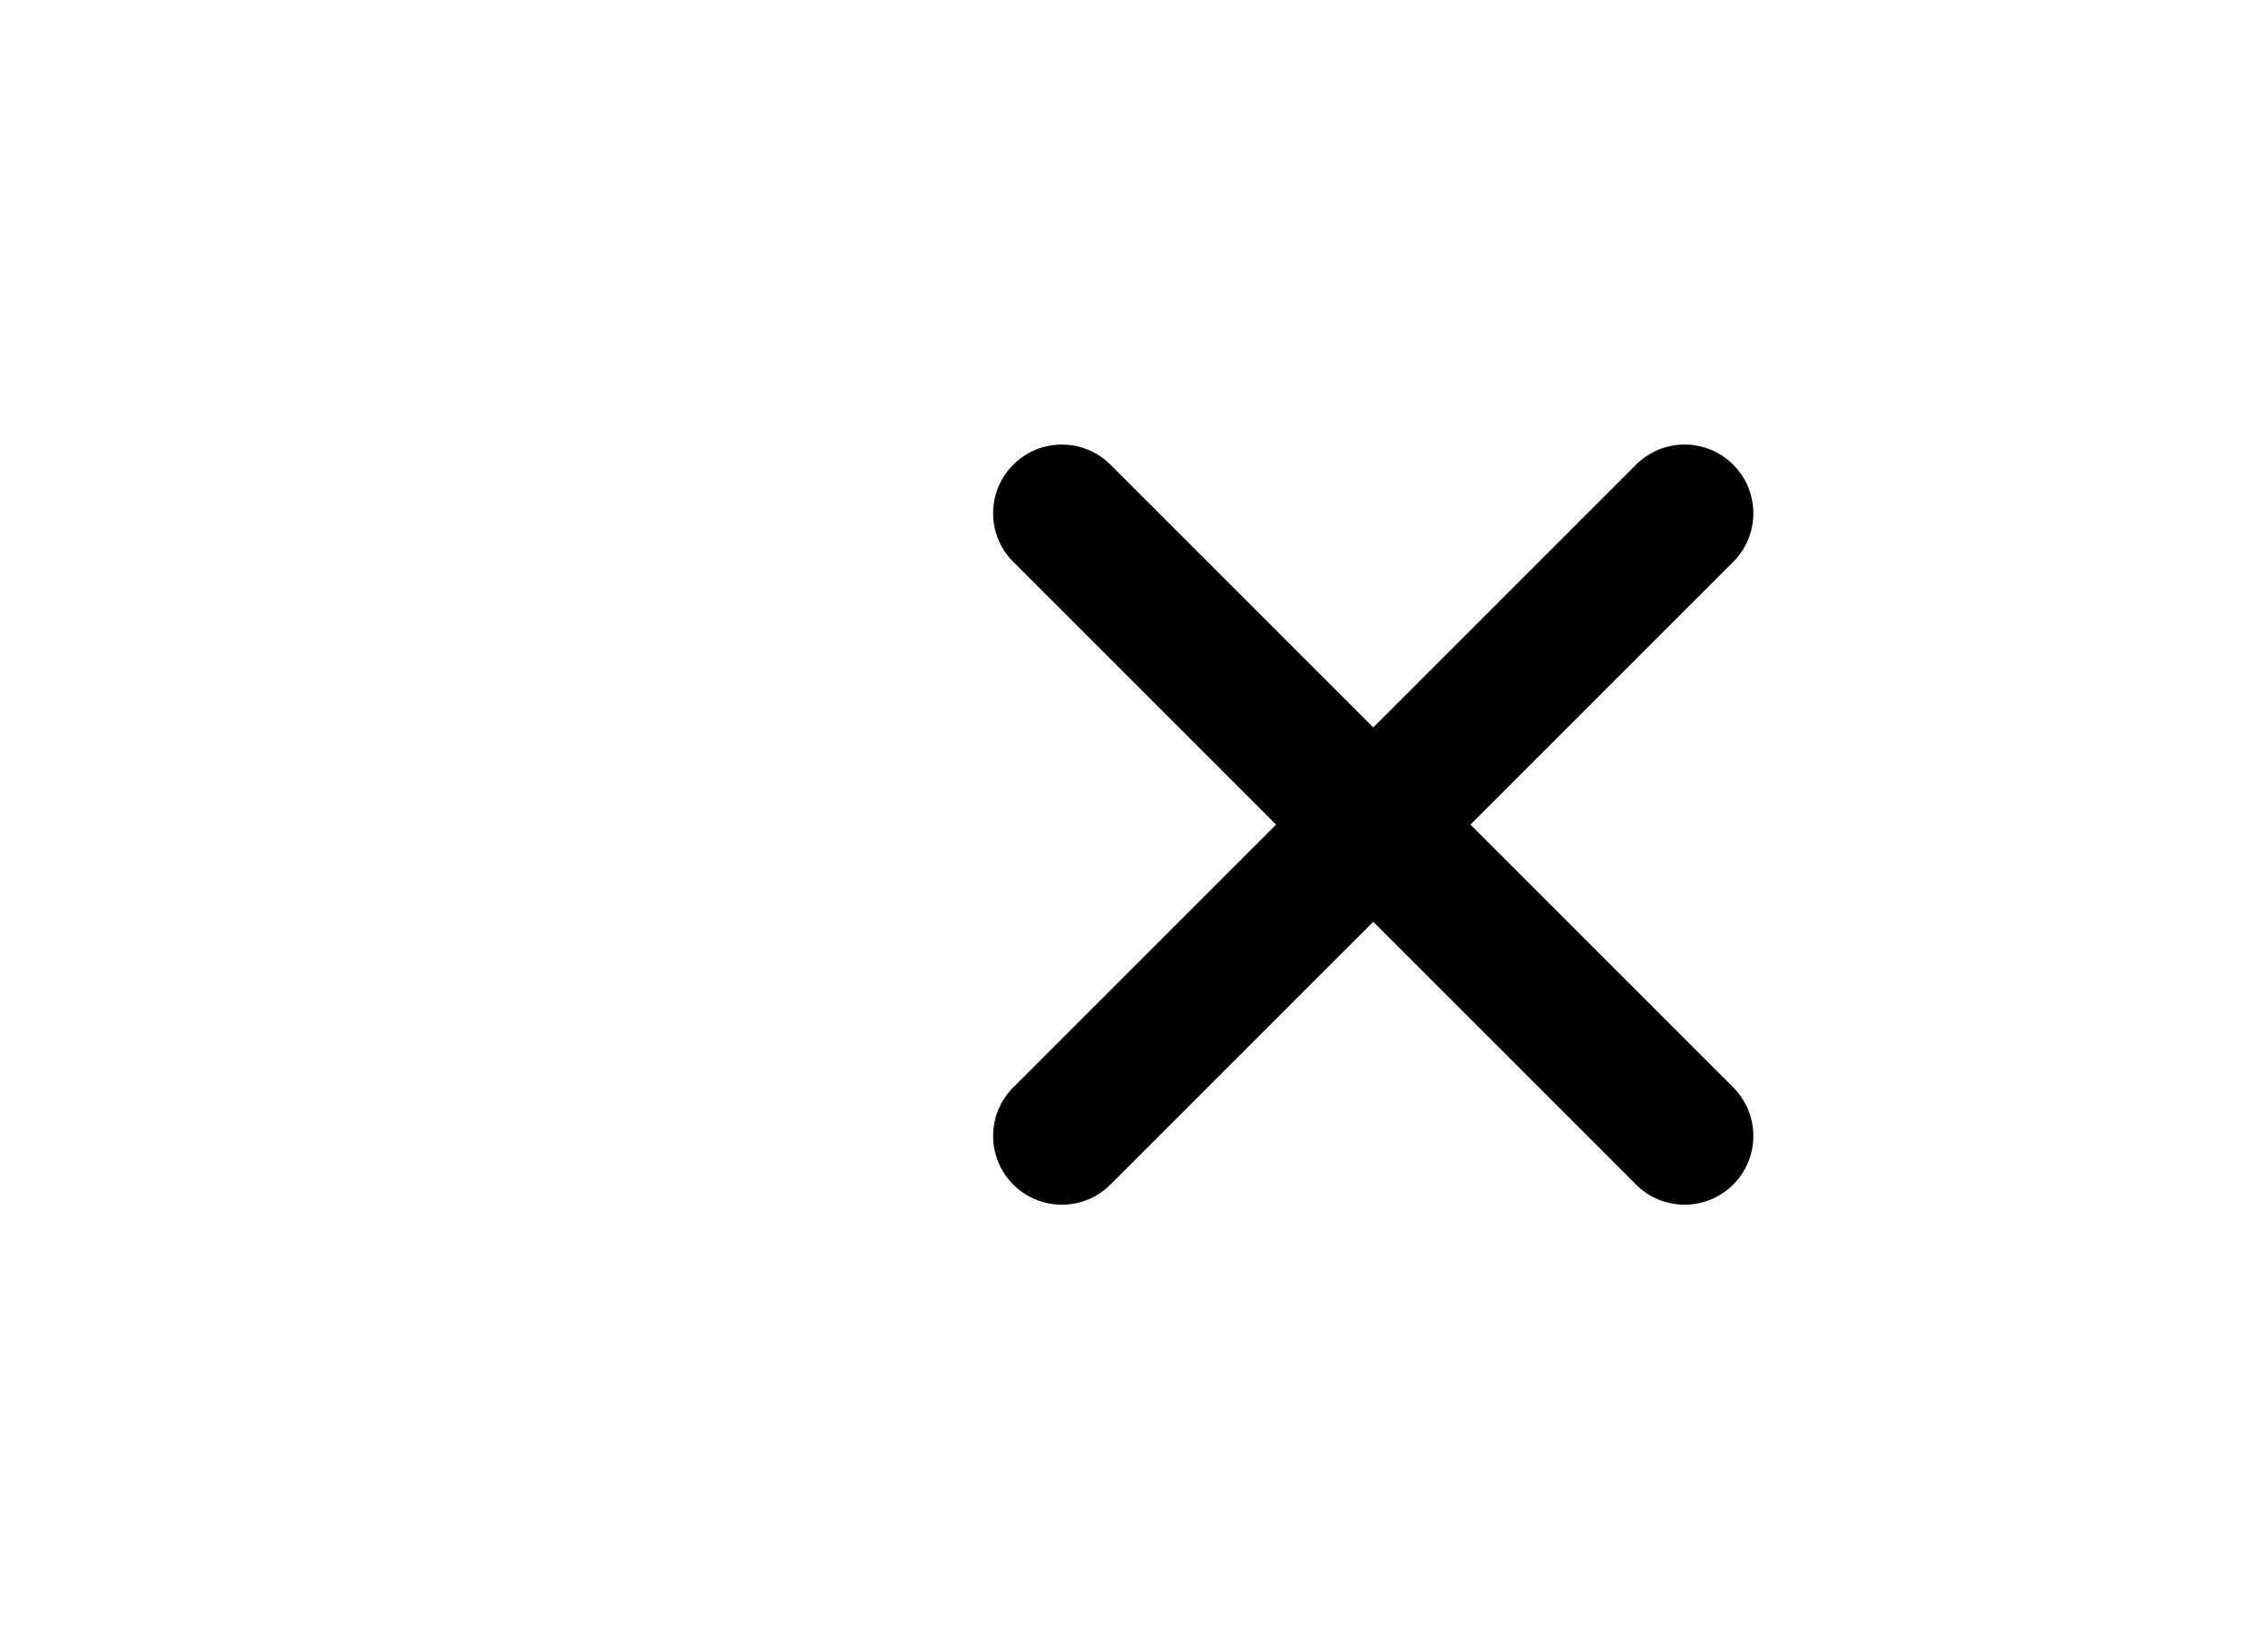
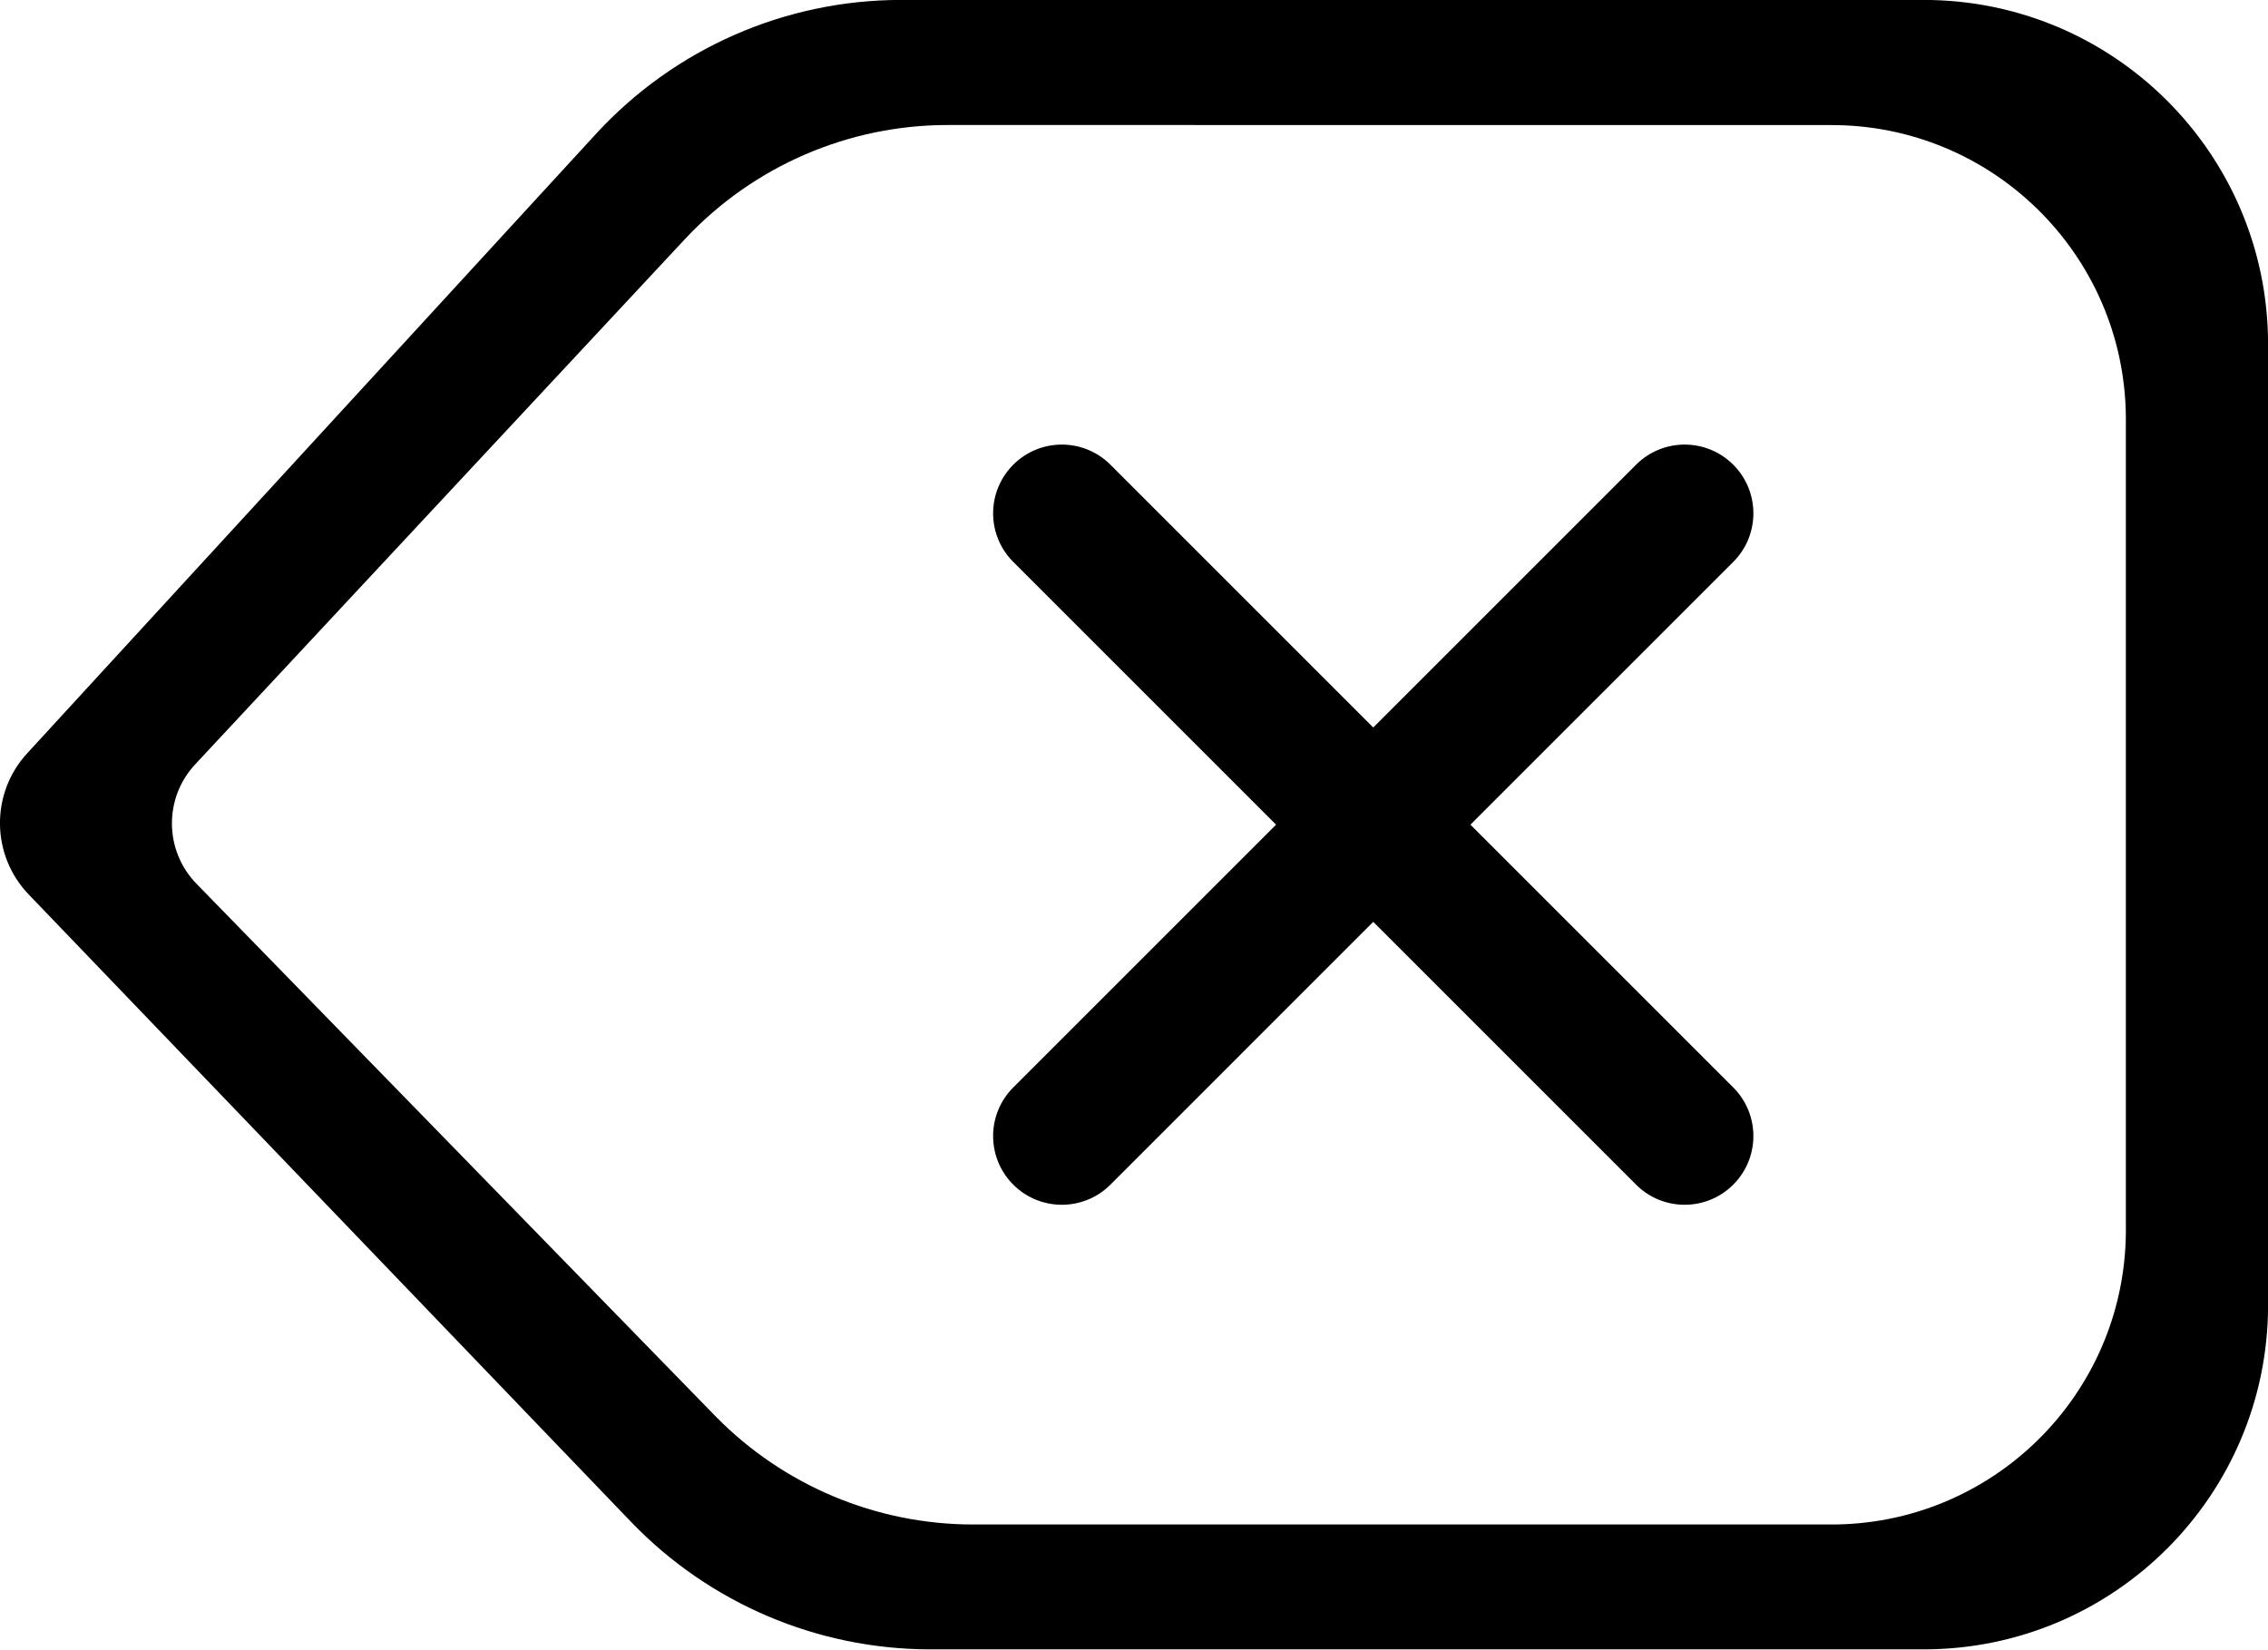
- <svg xmlns="http://www.w3.org/2000/svg" width="33" height="24" viewBox="0 0 33 24">
-   <defs>
-     <style>.a{fill:none;stroke-miterlimit:10;}.b,.c{stroke:none;}</style>
-   </defs>
-   <g class="a" transform="translate(-0.556)">
-     <path class="b" d="M9.231,1.946A6.015,6.015,0,0,1,13.662,0H28.547a5,5,0,0,1,5.008,5V19a5,5,0,0,1-5.008,5H14.083a6.015,6.015,0,0,1-4.339-1.849L.973,13.015a1.5,1.5,0,0,1-.023-2.051Z" />
-     <path class="c" d="M 13.662 2 C 12.54 2 11.462 2.473 10.704 3.298 L 2.742 11.97 L 11.187 20.766 C 11.939 21.55 12.995 22 14.083 22 L 28.547 22 C 30.206 22 31.556 20.654 31.556 19 L 31.556 5 C 31.556 3.346 30.206 2 28.547 2 L 13.662 2 M 13.662 0 L 28.547 0 C 31.313 0 33.556 2.239 33.556 5 L 33.556 19 C 33.556 21.761 31.313 24 28.547 24 L 14.083 24 C 12.445 24 10.878 23.332 9.744 22.151 L 0.973 13.015 C 0.425 12.444 0.415 11.547 0.951 10.964 L 9.231 1.946 C 10.37 0.706 11.977 0 13.662 0 Z" />
-   </g>
-   <path d="M5.543,4.129,1.707.293A1,1,0,0,0,.293,1.707L4.129,5.543.293,9.379a1,1,0,0,0,1.414,1.414L5.543,6.957l3.836,3.836a1,1,0,0,0,1.414-1.414L6.957,5.543l3.836-3.836A1,1,0,0,0,9.379.293Z" transform="translate(14.438 6.457)" />
+ <svg xmlns="http://www.w3.org/2000/svg" width="32.998" height="24" viewBox="0 0 32.998 24">
+   <path d="M3095.992,1338h-14.465a6.042,6.042,0,0,1-4.339-1.849l-8.771-9.137a1.5,1.5,0,0,1-.022-2.051l8.28-9.018a6.029,6.029,0,0,1,4.431-1.946h14.886a5.01,5.01,0,0,1,5.008,5v14A5.01,5.01,0,0,1,3095.992,1338Zm-14.2-22.181a5.232,5.232,0,0,0-3.817,1.651l-7.133,7.651a1.259,1.259,0,0,0,.02,1.741l7.555,7.752a5.247,5.247,0,0,0,3.739,1.569h12.461a4.284,4.284,0,0,0,4.314-4.243v-11.878a4.283,4.283,0,0,0-4.314-4.242Z" transform="translate(-3068.001 -1314)" />
+   <path d="M5.543,4.129,1.707.293A1,1,0,0,0,.293,1.707L4.129,5.543.293,9.379a1,1,0,0,0,1.414,1.414L5.543,6.957l3.836,3.836a1,1,0,0,0,1.414-1.414L6.957,5.543l3.836-3.836A1,1,0,0,0,9.379.293Z" transform="translate(14.437 6.457)" />
</svg>
